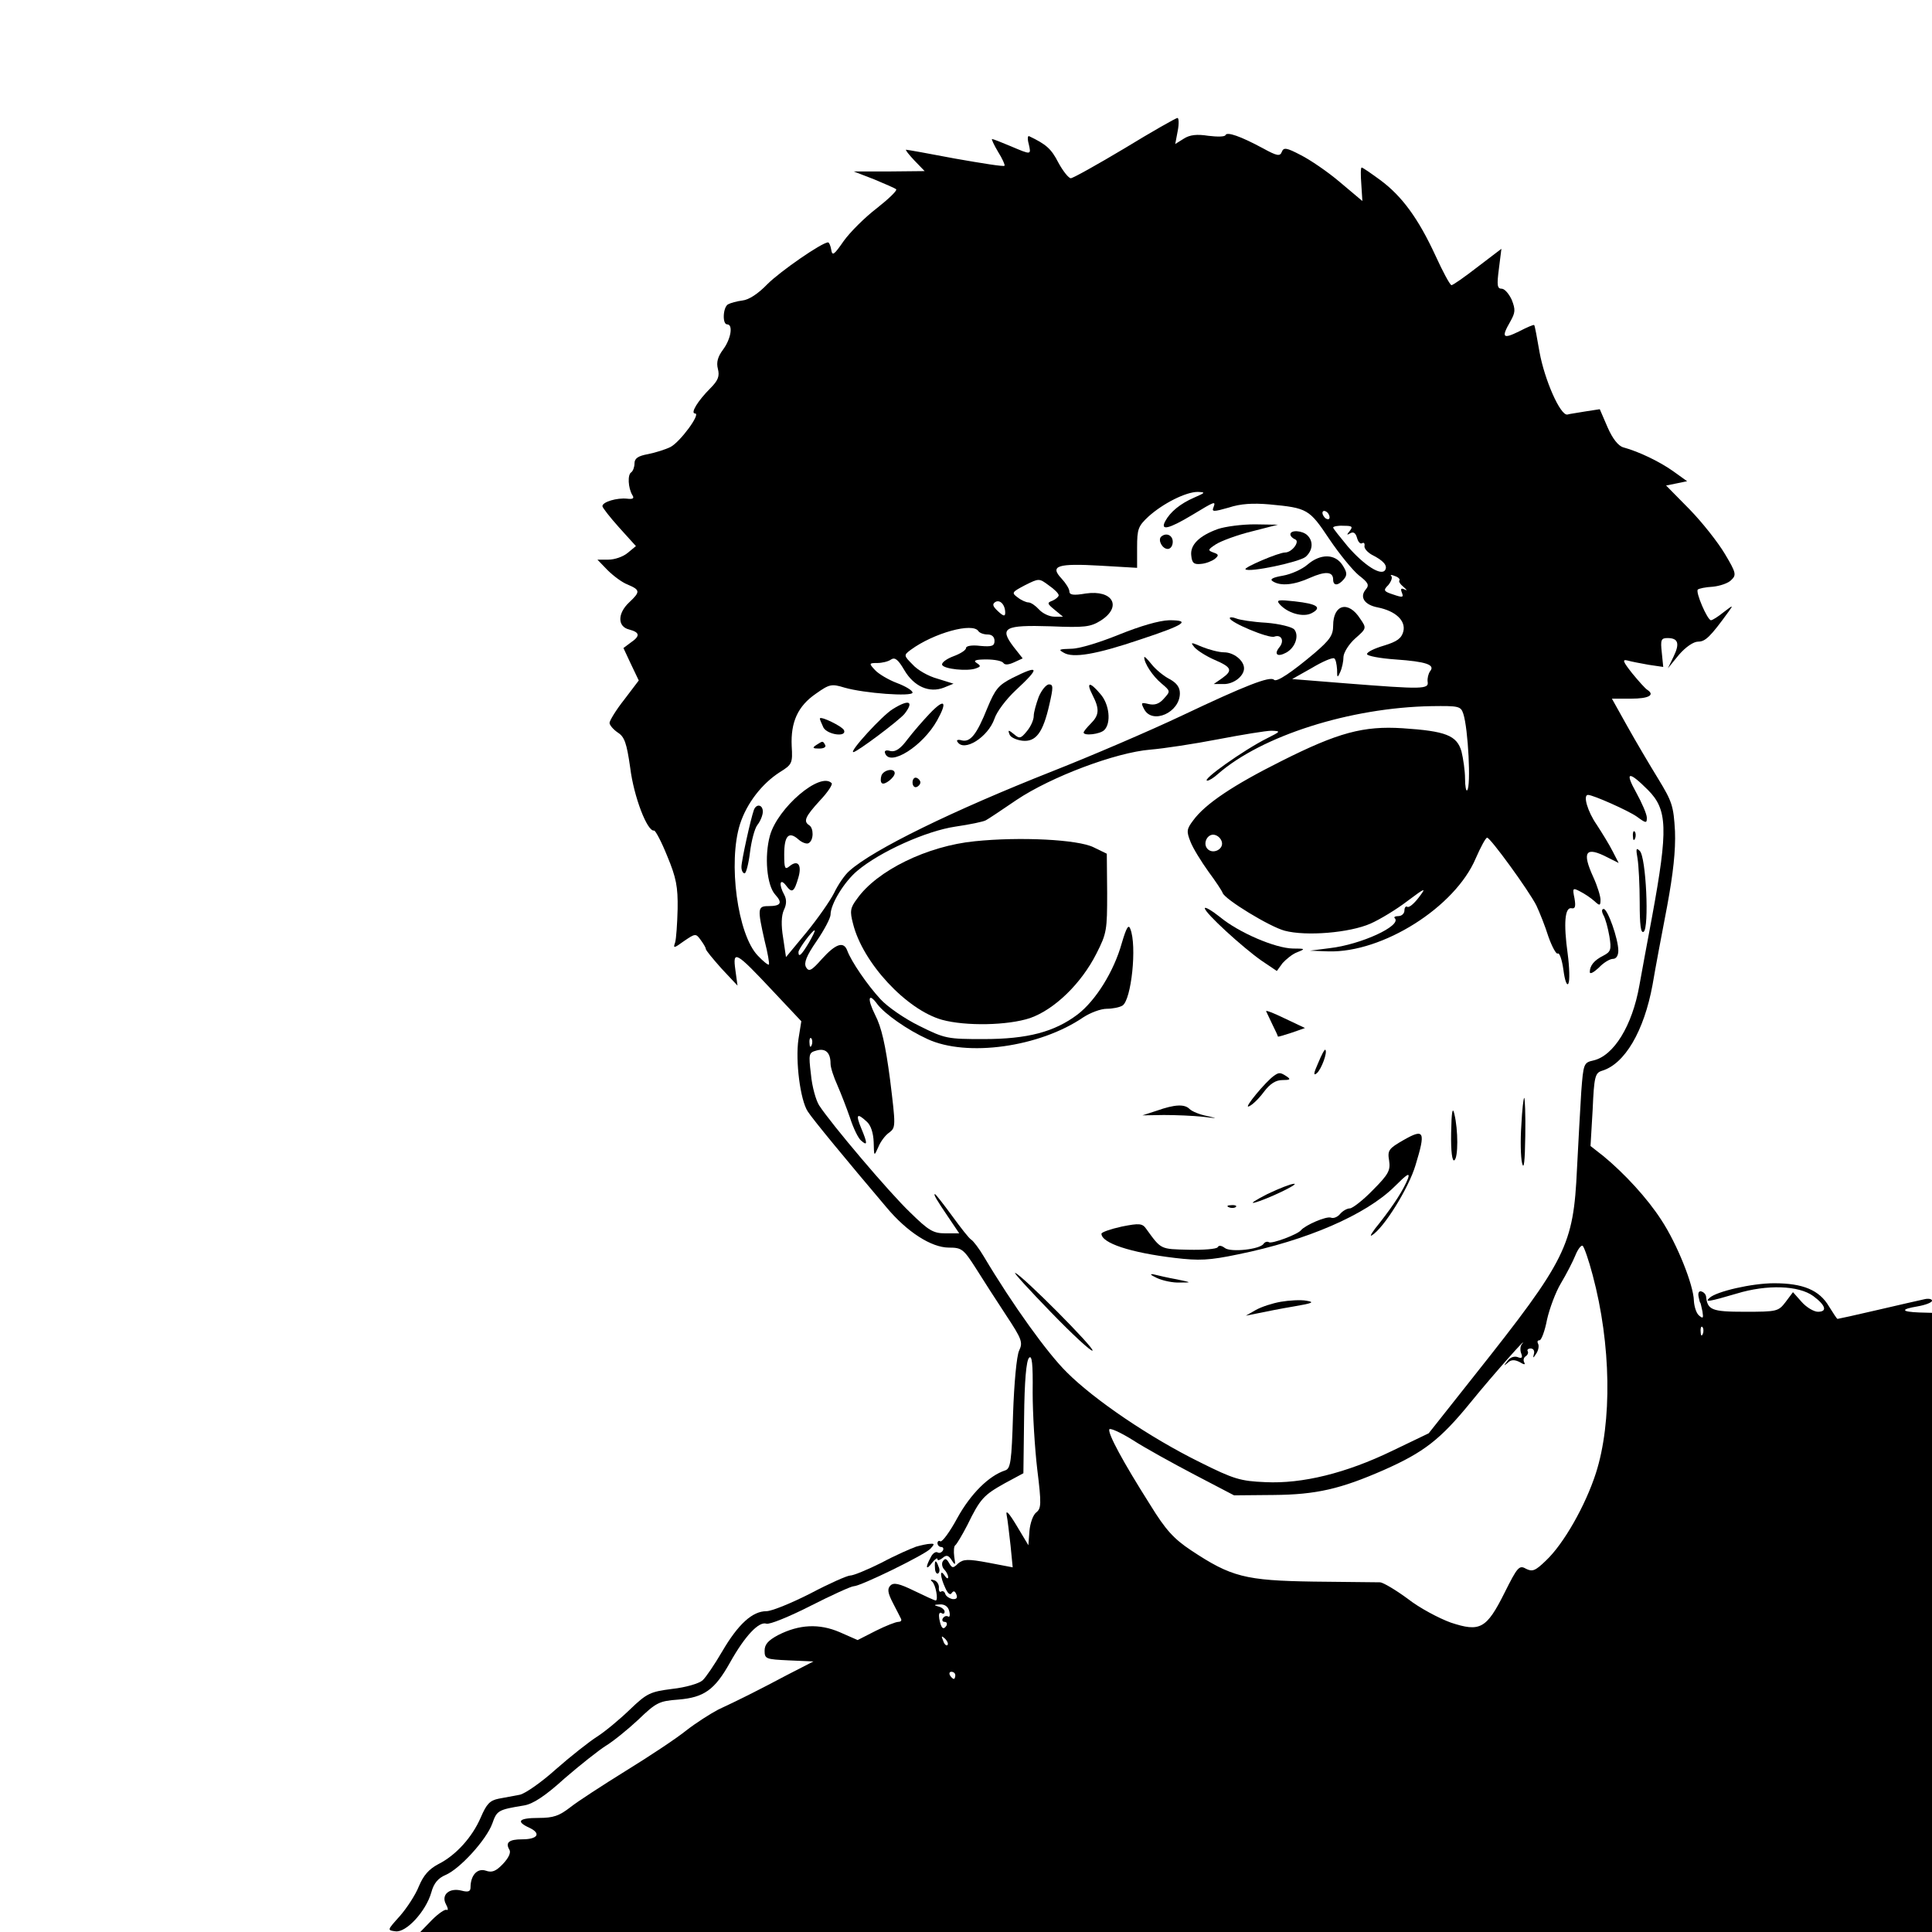
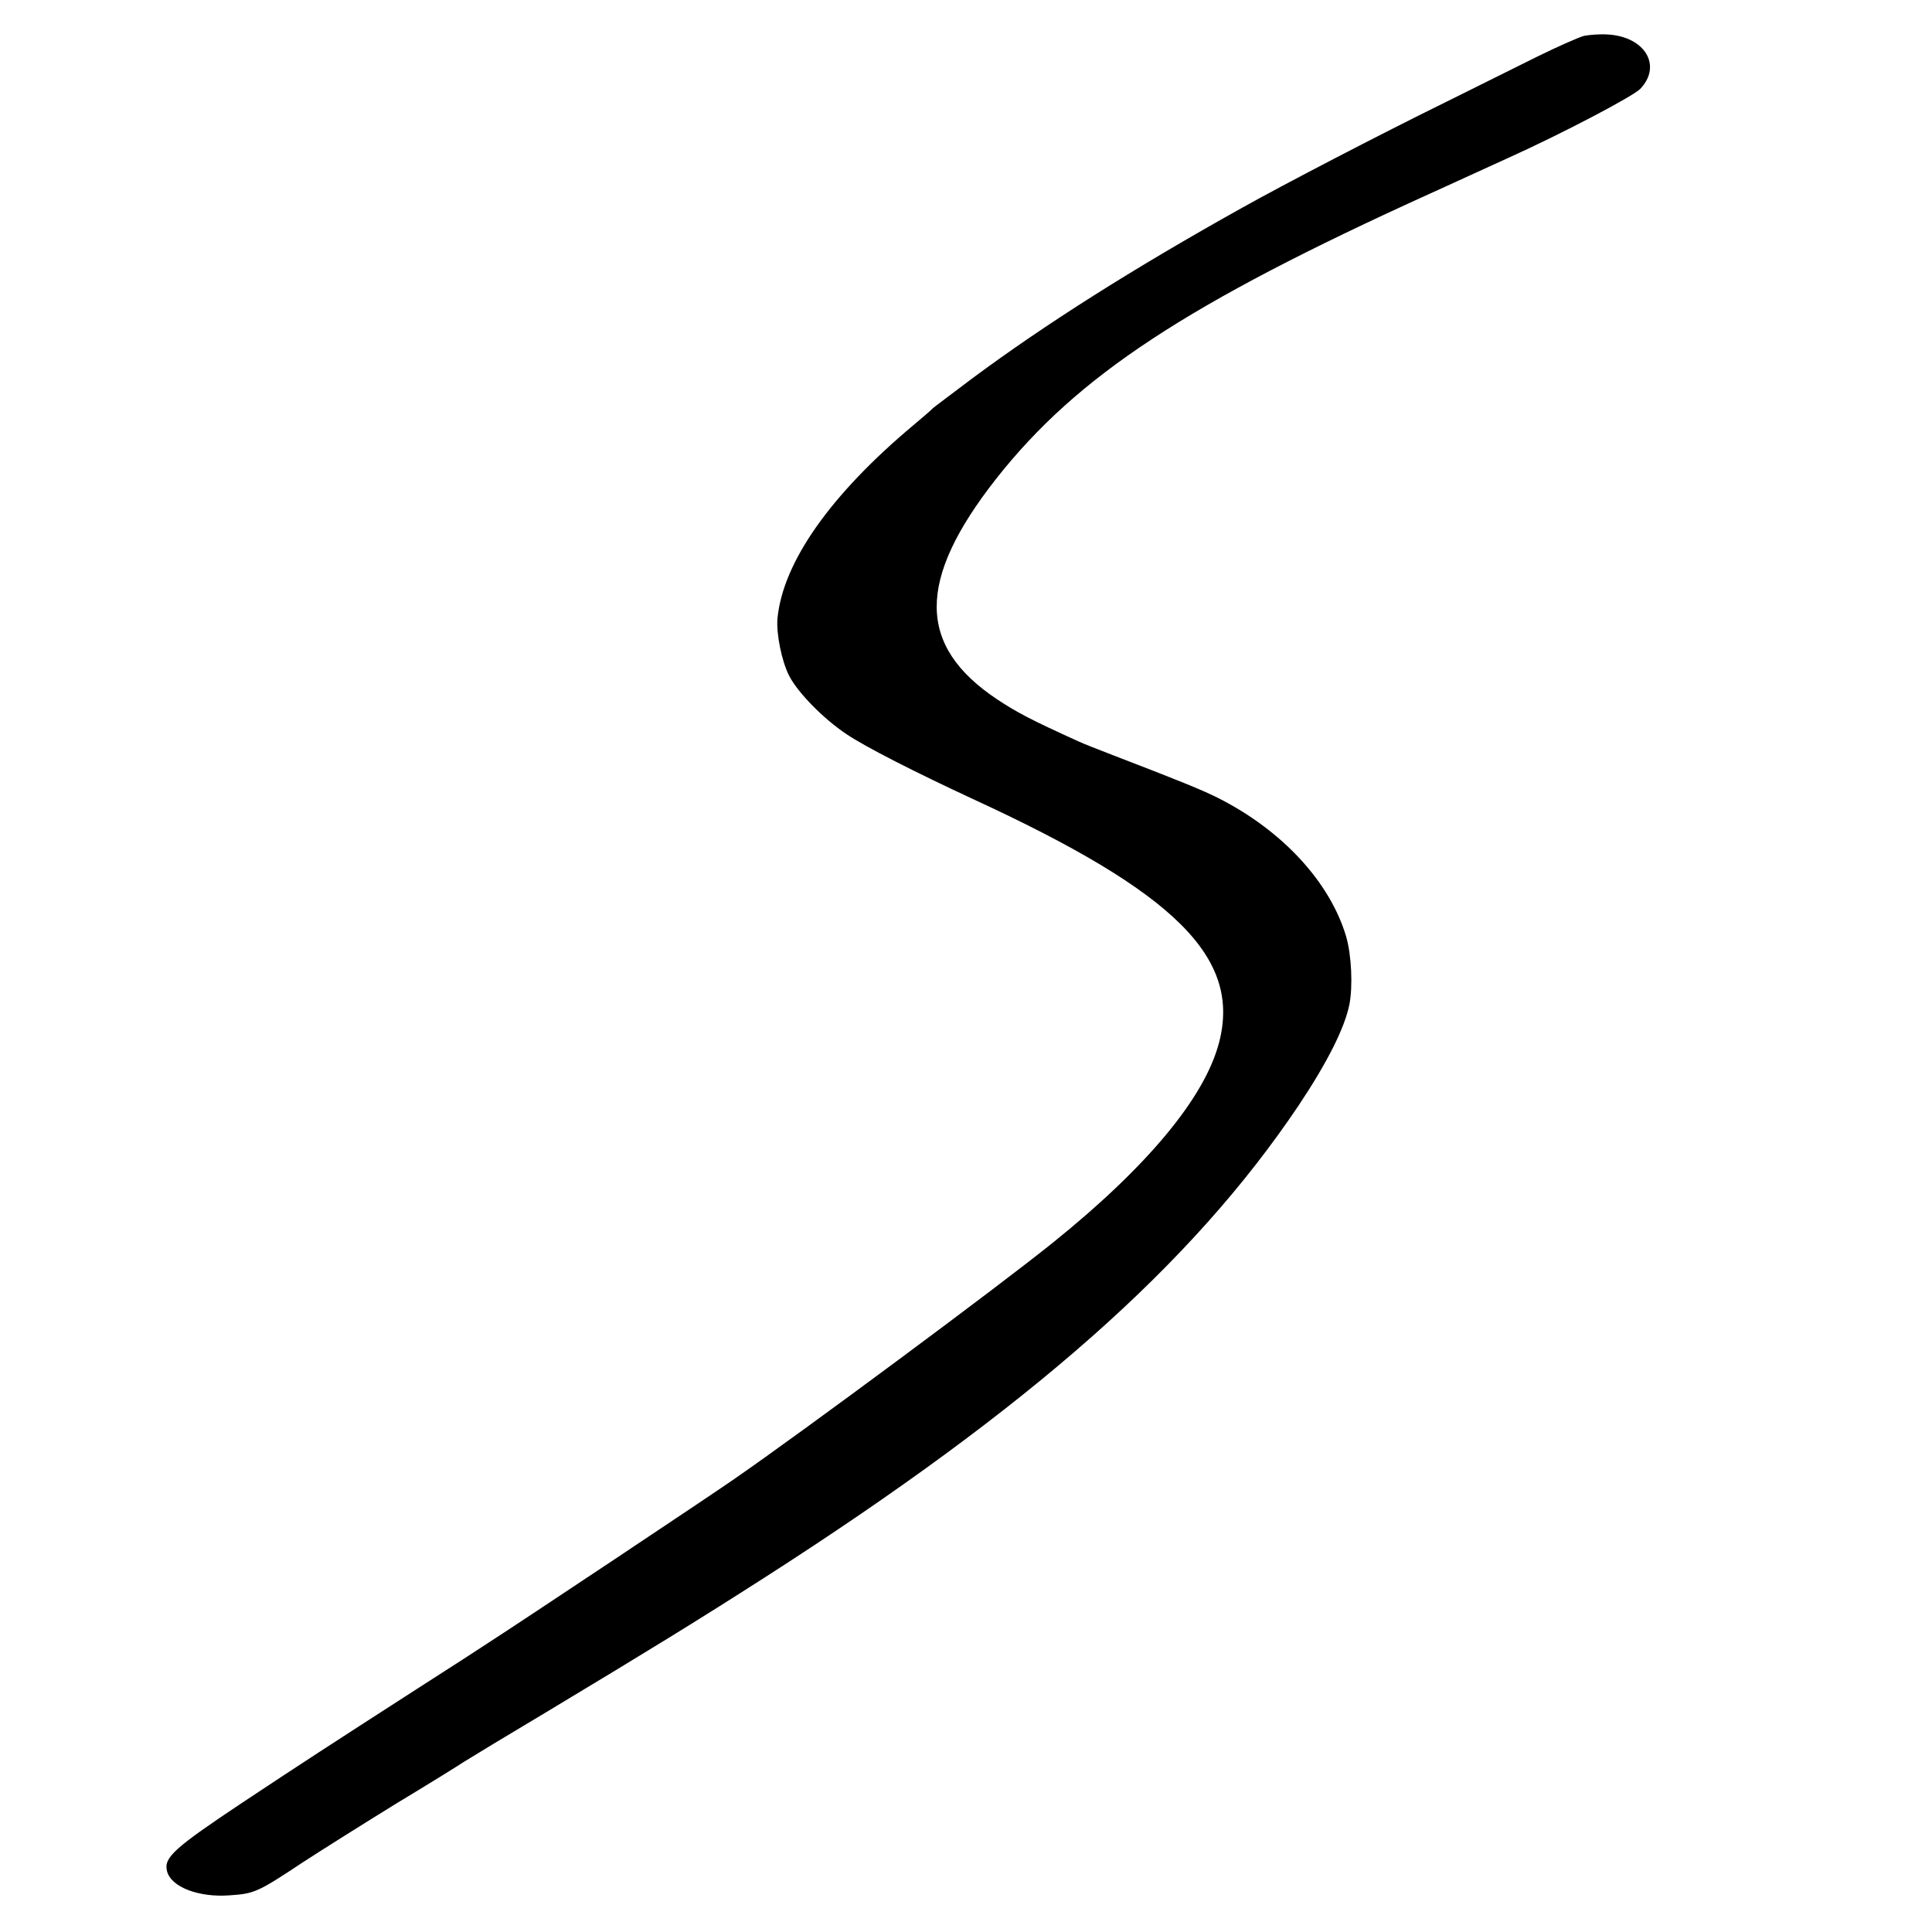
- <svg xmlns="http://www.w3.org/2000/svg" version="1.0" width="542pt" height="542pt" viewBox="0 0 542 542" preserveAspectRatio="xMidYMid meet">
-   <g transform="translate(0,542) scale(0.1,-0.1)" fill="#000000" stroke="none">
-     <path d="M3155 5004 c-77 -46 -145 -84 -151 -84 -6 0 -22 20 -35 44 -20 39 -34 51 -82 74 -4 2 -5 -8 -1 -22 7 -31 8 -31 -51 -6 -26 11 -49 20 -52 20 -2 0 5 -16 17 -36 12 -19 20 -37 18 -39 -2 -3 -64 7 -138 20 -73 14 -135 25 -138 25 -3 0 7 -13 23 -30 l29 -30 -100 -1 -99 0 57 -22 c31 -13 59 -25 62 -28 4 -3 -21 -27 -54 -53 -34 -26 -75 -67 -93 -92 -27 -39 -32 -43 -35 -25 -2 12 -6 21 -9 21 -17 0 -134 -81 -170 -117 -26 -27 -52 -44 -70 -46 -16 -2 -34 -7 -41 -11 -14 -9 -16 -56 -2 -56 17 0 11 -40 -11 -70 -15 -20 -20 -36 -15 -55 5 -20 1 -32 -21 -54 -36 -36 -57 -71 -43 -71 17 0 -42 -80 -69 -94 -14 -7 -43 -16 -63 -20 -28 -5 -38 -12 -38 -26 0 -10 -4 -21 -9 -25 -11 -6 -9 -44 3 -64 6 -9 2 -12 -15 -10 -28 3 -69 -9 -69 -21 0 -4 21 -31 47 -60 l47 -52 -23 -19 c-13 -11 -37 -19 -54 -19 l-31 0 28 -29 c16 -16 41 -35 57 -41 35 -15 36 -20 4 -50 -33 -31 -33 -68 0 -76 30 -8 32 -18 4 -37 l-20 -15 21 -45 22 -46 -41 -54 c-23 -29 -41 -59 -41 -65 0 -6 10 -18 23 -27 19 -12 25 -29 35 -99 10 -81 48 -180 67 -176 4 0 21 -32 37 -72 25 -60 30 -86 29 -148 -1 -41 -4 -84 -7 -94 -6 -17 -4 -17 25 4 31 21 33 22 46 4 8 -11 15 -22 15 -26 0 -4 20 -28 44 -55 l45 -48 -6 44 c-8 57 1 52 105 -59 l80 -85 -8 -50 c-9 -61 5 -171 26 -203 14 -22 109 -137 220 -268 58 -70 127 -114 176 -114 36 0 41 -4 75 -57 20 -32 58 -91 85 -132 45 -68 48 -77 37 -100 -7 -15 -14 -91 -17 -178 -4 -134 -7 -153 -22 -158 -46 -15 -97 -66 -134 -133 -21 -39 -43 -69 -48 -66 -4 3 -8 0 -8 -5 0 -6 5 -11 11 -11 5 0 7 -5 4 -10 -4 -6 -10 -8 -15 -5 -5 3 -14 -3 -19 -14 -16 -29 -13 -38 4 -15 8 10 15 15 15 10 0 -5 6 -3 14 3 11 10 17 8 26 -6 10 -16 11 -14 7 10 -2 15 -1 30 3 32 4 3 19 28 34 57 36 74 46 84 105 117 l52 28 2 156 c1 102 6 160 14 168 8 8 11 -16 10 -97 0 -60 6 -158 13 -217 12 -97 11 -109 -3 -120 -9 -7 -17 -30 -19 -52 l-3 -40 -33 55 c-21 35 -31 46 -28 30 3 -14 7 -52 11 -86 l6 -61 -68 13 c-59 11 -70 10 -85 -2 -14 -14 -17 -14 -26 2 -7 12 -11 13 -17 4 -4 -6 -2 -17 4 -23 6 -6 11 -16 11 -22 0 -5 -5 -3 -10 5 -14 21 -13 -3 2 -35 7 -16 14 -21 18 -14 5 7 9 6 13 -4 4 -10 0 -14 -11 -13 -9 2 -18 8 -20 14 -2 7 -7 10 -12 7 -4 -3 -7 3 -6 12 0 9 -6 18 -14 20 -9 3 -11 1 -5 -4 10 -8 18 -53 10 -53 -3 0 -29 12 -60 27 -43 21 -58 24 -67 15 -9 -9 -8 -20 7 -49 11 -21 21 -41 23 -45 2 -5 -2 -8 -8 -8 -7 0 -35 -11 -63 -25 l-51 -26 -50 22 c-58 25 -114 22 -173 -8 -28 -15 -38 -26 -38 -44 0 -23 4 -24 68 -27 l69 -3 -74 -38 c-83 -44 -135 -70 -193 -97 -21 -11 -62 -37 -89 -58 -27 -22 -104 -73 -169 -113 -66 -41 -137 -87 -157 -103 -31 -24 -47 -30 -89 -30 -56 0 -65 -10 -25 -28 33 -16 22 -32 -21 -32 -37 0 -48 -9 -36 -29 5 -8 -2 -23 -18 -40 -20 -21 -31 -25 -48 -19 -24 8 -43 -13 -43 -47 0 -11 -6 -14 -25 -9 -35 9 -58 -12 -44 -38 6 -11 7 -18 2 -16 -4 3 -23 -10 -41 -28 l-33 -34 2121 0 2120 0 0 868 0 869 -36 1 c-51 2 -53 9 -5 17 23 4 41 11 41 16 0 5 -10 7 -22 4 -13 -3 -72 -16 -131 -30 -60 -14 -110 -25 -112 -25 -2 0 -12 16 -24 35 -27 46 -73 65 -154 65 -62 0 -162 -23 -181 -41 -15 -13 -2 -11 76 12 85 26 174 23 215 -7 35 -26 40 -44 13 -44 -11 0 -32 12 -46 28 l-24 27 -21 -28 c-20 -26 -24 -27 -114 -27 -94 0 -105 5 -109 44 -1 5 -6 11 -13 13 -6 2 -10 -3 -8 -14 2 -10 4 -18 5 -18 1 0 3 -11 6 -24 3 -19 2 -21 -9 -12 -8 6 -14 25 -15 42 -1 44 -47 159 -91 226 -40 62 -103 130 -162 179 l-37 29 6 102 c4 93 7 103 26 109 64 19 118 111 142 241 8 48 27 148 41 221 17 92 24 156 22 210 -4 71 -8 83 -47 147 -24 39 -63 105 -87 148 l-43 77 54 0 c49 0 68 10 45 25 -5 3 -24 24 -42 46 -26 33 -29 40 -13 36 10 -3 37 -8 59 -12 l41 -6 -4 40 c-4 36 -2 41 16 41 30 0 35 -15 17 -52 l-16 -33 31 38 c19 22 41 37 54 37 20 0 34 13 86 85 13 18 12 18 -14 -2 -16 -13 -32 -23 -36 -23 -10 0 -44 79 -37 86 3 3 22 7 42 8 20 2 44 10 52 19 15 14 13 21 -18 73 -19 32 -63 88 -99 125 l-66 67 30 6 29 6 -39 28 c-38 27 -96 55 -140 67 -14 4 -30 24 -44 56 l-22 51 -39 -6 c-22 -4 -46 -7 -52 -9 -20 -3 -64 98 -78 175 -7 40 -13 74 -15 76 -1 2 -20 -6 -43 -18 -45 -22 -50 -17 -24 28 14 25 15 33 4 61 -8 17 -20 31 -28 31 -13 0 -14 10 -8 56 l7 56 -67 -51 c-36 -28 -69 -51 -73 -51 -4 0 -24 37 -45 83 -48 104 -94 167 -155 212 -26 19 -49 35 -52 35 -3 0 -3 -21 -1 -47 l3 -47 -63 53 c-34 29 -84 63 -110 76 -40 21 -48 22 -53 9 -5 -13 -13 -12 -53 10 -63 34 -101 47 -105 37 -2 -5 -23 -5 -48 -2 -32 5 -52 3 -69 -8 l-24 -15 7 37 c4 20 3 37 -1 36 -4 0 -71 -38 -148 -85z m195 -980 c-39 -17 -67 -40 -81 -66 -15 -28 10 -22 75 17 66 40 67 40 60 21 -5 -12 1 -12 43 0 33 11 68 13 114 9 107 -10 112 -13 168 -97 29 -43 66 -88 83 -102 26 -20 30 -27 20 -39 -19 -22 -4 -44 33 -51 50 -10 79 -37 72 -67 -5 -20 -18 -29 -54 -40 -27 -8 -48 -18 -48 -24 0 -5 36 -12 80 -15 86 -6 112 -15 97 -33 -5 -7 -8 -20 -7 -29 4 -22 -13 -22 -230 -5 l-150 12 55 31 c30 18 58 30 63 27 4 -2 7 -16 8 -31 0 -24 1 -25 9 -7 5 11 9 30 9 43 1 12 15 35 33 51 32 28 32 29 14 55 -33 52 -76 41 -76 -19 0 -27 -9 -40 -52 -77 -64 -54 -107 -83 -114 -75 -11 11 -82 -17 -255 -99 -97 -46 -261 -116 -365 -157 -281 -111 -504 -220 -571 -280 -13 -11 -32 -39 -43 -62 -11 -22 -46 -72 -77 -110 l-58 -70 -8 54 c-6 36 -5 62 2 78 8 16 8 30 1 43 -16 29 -12 48 5 26 17 -23 23 -19 35 23 10 35 -2 50 -25 31 -13 -11 -15 -6 -15 33 0 53 13 66 40 42 10 -9 24 -14 29 -10 14 8 14 42 1 50 -17 11 -11 24 30 69 22 23 37 46 33 49 -32 33 -151 -69 -173 -147 -16 -58 -9 -140 15 -166 21 -23 16 -32 -20 -32 -30 0 -30 -8 -10 -97 9 -35 14 -65 12 -67 -2 -2 -16 9 -31 25 -57 59 -84 262 -50 369 19 59 62 114 112 146 34 21 36 25 33 73 -3 67 17 112 68 147 38 27 44 28 80 17 55 -16 191 -26 191 -14 0 6 -20 18 -44 27 -24 9 -52 26 -61 36 -18 19 -17 20 6 20 13 0 31 4 39 10 11 7 20 -1 37 -30 27 -46 70 -65 111 -49 l27 11 -45 14 c-26 7 -57 25 -70 40 -25 25 -25 26 -5 41 64 47 175 78 190 52 4 -5 15 -9 26 -9 12 0 19 -7 19 -18 0 -14 -7 -17 -40 -14 -23 3 -40 0 -40 -6 0 -6 -16 -16 -35 -23 -19 -7 -34 -18 -32 -24 4 -12 72 -19 95 -10 14 5 14 7 2 15 -11 7 -3 10 27 10 23 0 44 -4 48 -10 4 -6 15 -5 30 2 l24 11 -26 33 c-40 53 -25 61 104 57 96 -4 112 -2 141 16 61 39 34 87 -42 76 -35 -6 -46 -4 -46 6 0 7 -10 23 -22 36 -34 36 -11 43 110 36 l102 -6 0 57 c0 52 3 60 32 87 41 37 105 69 138 69 23 -1 22 -2 -10 -16z m380 -55 c0 -6 -4 -7 -10 -4 -5 3 -10 11 -10 16 0 6 5 7 10 4 6 -3 10 -11 10 -16z m57 -38 c-10 -12 -9 -13 1 -7 9 5 15 1 19 -13 3 -11 9 -18 14 -15 5 3 8 0 7 -7 -2 -7 8 -18 20 -25 34 -17 45 -31 38 -43 -11 -18 -59 13 -105 66 -22 27 -41 50 -41 53 0 3 13 6 29 5 24 0 27 -2 18 -14z m139 -139 c-3 -3 2 -11 12 -19 9 -8 11 -11 3 -7 -10 5 -13 3 -8 -9 5 -13 2 -14 -24 -5 -28 9 -29 12 -14 27 8 10 12 21 8 25 -4 4 1 4 10 0 10 -3 15 -9 13 -12z m-956 -42 c0 -4 -8 -11 -17 -15 -16 -6 -16 -8 6 -26 l23 -19 -24 0 c-14 0 -33 9 -43 20 -10 11 -23 20 -30 20 -6 0 -20 6 -30 14 -18 13 -16 15 20 34 40 20 40 20 67 0 16 -11 28 -23 28 -28z m-150 -49 c0 -11 -5 -10 -20 4 -15 14 -17 20 -8 26 13 8 28 -7 28 -30z m1285 -283 c14 -42 22 -204 11 -215 -3 -4 -6 11 -6 33 0 21 -5 56 -10 76 -13 45 -44 57 -165 65 -110 7 -181 -12 -340 -92 -134 -67 -214 -120 -248 -167 -18 -24 -19 -30 -7 -60 7 -18 30 -55 50 -83 20 -27 38 -54 40 -60 6 -18 132 -95 174 -106 60 -16 182 -6 241 20 27 12 73 40 103 63 52 39 54 39 32 10 -13 -17 -27 -29 -32 -26 -4 3 -8 -2 -8 -10 0 -9 -8 -16 -17 -16 -9 0 -14 -3 -10 -6 20 -21 -95 -74 -183 -84 l-55 -7 52 -2 c152 -4 355 124 413 261 14 32 28 58 32 58 9 0 116 -147 138 -190 9 -19 25 -59 34 -88 10 -28 22 -50 26 -47 5 3 12 -17 16 -46 4 -31 10 -46 14 -38 4 8 3 45 -2 83 -12 86 -8 132 11 128 10 -2 12 5 8 28 -6 29 -5 30 16 19 12 -6 30 -18 40 -27 15 -14 17 -13 17 4 0 10 -9 39 -20 63 -33 72 -22 88 41 55 l30 -15 -17 33 c-9 18 -30 52 -45 75 -25 36 -39 83 -24 83 14 0 113 -44 137 -61 26 -19 28 -19 28 -3 0 10 -14 42 -30 71 -33 59 -21 61 33 7 55 -55 57 -109 12 -354 -14 -74 -30 -162 -36 -195 -20 -113 -72 -197 -129 -210 -27 -6 -28 -9 -34 -88 -3 -45 -8 -143 -12 -217 -10 -214 -29 -253 -287 -578 l-129 -163 -102 -49 c-130 -63 -253 -93 -356 -88 -70 3 -88 8 -184 56 -140 69 -296 175 -373 252 -54 53 -152 189 -233 325 -13 22 -29 43 -35 47 -6 3 -30 34 -54 67 -25 34 -46 61 -48 61 -5 0 3 -14 39 -67 l29 -43 -39 0 c-34 0 -47 8 -98 58 -59 56 -223 250 -256 301 -9 14 -20 53 -23 87 -7 58 -6 61 16 67 25 7 39 -6 39 -37 0 -11 9 -38 19 -60 10 -23 26 -64 36 -93 9 -28 23 -57 31 -63 18 -16 18 -8 0 35 -16 39 -12 44 16 18 11 -10 18 -31 19 -57 1 -41 1 -41 13 -14 6 15 20 34 31 41 18 14 18 18 2 148 -13 99 -24 147 -42 182 -23 46 -19 65 7 29 21 -27 83 -71 140 -97 110 -51 314 -23 437 61 20 13 49 24 66 24 16 0 36 4 44 9 25 16 41 168 22 215 -5 14 -11 4 -24 -40 -22 -79 -73 -161 -124 -200 -65 -49 -140 -69 -264 -69 -101 0 -108 1 -180 37 -41 20 -90 54 -109 75 -37 40 -82 106 -93 136 -10 27 -32 20 -71 -23 -30 -34 -37 -37 -45 -23 -6 12 1 31 30 73 22 32 39 65 39 74 0 30 39 93 75 123 64 54 194 112 275 124 41 6 80 14 86 18 6 3 45 29 86 57 97 65 278 133 375 141 37 3 123 16 190 29 68 13 135 24 150 24 27 -1 26 -2 -12 -21 -66 -33 -187 -119 -168 -119 5 0 18 8 29 18 123 108 372 187 600 191 76 1 82 0 89 -21z m-677 -361 c4 -20 -25 -34 -40 -19 -15 15 -1 44 19 40 10 -2 19 -11 21 -21z m-1159 -282 c-21 -35 -29 -42 -29 -26 0 9 39 61 45 61 3 0 -5 -16 -16 -35z m8 -287 c-3 -8 -6 -5 -6 6 -1 11 2 17 5 13 3 -3 4 -12 1 -19z m2191 -645 c52 -194 55 -413 9 -556 -29 -90 -90 -198 -140 -245 -30 -29 -38 -32 -56 -23 -19 11 -24 5 -60 -67 -51 -102 -69 -111 -151 -84 -33 12 -88 41 -121 67 -34 25 -68 45 -77 46 -10 0 -93 1 -187 2 -192 3 -231 13 -344 88 -48 32 -71 57 -114 127 -78 123 -119 200 -115 212 1 5 31 -8 66 -30 34 -22 112 -65 173 -97 l111 -58 111 1 c120 1 188 17 309 70 113 50 159 86 243 189 64 79 172 200 143 162 -3 -5 -4 -16 0 -25 4 -11 1 -14 -11 -9 -9 3 -21 -1 -28 -11 -11 -14 -11 -15 1 -5 9 9 19 9 33 2 13 -8 17 -8 13 -1 -3 6 -2 13 4 17 6 4 8 10 6 14 -3 4 1 8 8 8 8 0 12 -7 9 -16 -3 -12 -2 -12 7 2 6 9 8 22 5 27 -3 6 -2 10 4 10 5 0 15 26 21 58 7 31 24 77 39 102 15 25 33 60 40 77 7 18 17 31 21 28 4 -3 17 -40 28 -82z m309 -165 c-3 -8 -6 -5 -6 6 -1 11 2 17 5 13 3 -3 4 -12 1 -19z m-2114 -778 c3 -11 1 -18 -3 -15 -5 3 -11 1 -15 -5 -3 -5 -1 -10 5 -10 6 0 8 -5 5 -11 -9 -13 -15 -7 -20 20 -2 12 0 19 6 16 5 -4 9 -2 9 4 0 5 -8 12 -17 14 -14 4 -14 5 3 6 14 1 24 -6 27 -19z m-5 -95 c-3 -3 -9 2 -12 12 -6 14 -5 15 5 6 7 -7 10 -15 7 -18z m22 -85 c0 -5 -2 -10 -4 -10 -3 0 -8 5 -11 10 -3 6 -1 10 4 10 6 0 11 -4 11 -10z" />
-     <path d="M3417 3936 c-53 -19 -79 -45 -75 -75 2 -21 8 -25 27 -23 14 1 31 8 39 14 12 10 11 13 -4 18 -16 6 -16 8 7 23 14 9 59 26 100 36 l74 19 -65 1 c-36 0 -82 -6 -103 -13z" />
-     <path d="M3620 3921 c0 -5 6 -11 13 -14 15 -5 -8 -37 -28 -37 -18 0 -116 -42 -111 -47 9 -10 151 20 169 35 20 18 22 43 5 60 -14 14 -48 16 -48 3z" />
-     <path d="M3257 3914 c-9 -10 4 -34 19 -34 8 0 14 9 14 20 0 19 -19 27 -33 14z" />
-     <path d="M3668 3836 c-15 -13 -46 -27 -69 -31 -29 -5 -38 -10 -28 -16 22 -14 60 -10 104 10 43 19 65 18 65 -5 0 -18 14 -18 30 1 10 12 9 20 -4 40 -21 32 -62 32 -98 1z" />
-     <path d="M3589 3726 c22 -26 67 -39 91 -26 30 16 15 26 -48 33 -45 5 -52 4 -43 -7z" />
-     <path d="M3450 3686 c0 -12 110 -58 125 -52 20 7 29 -12 14 -30 -16 -20 -5 -28 19 -15 26 14 37 48 23 65 -6 7 -41 16 -79 19 -37 2 -75 8 -84 12 -10 4 -18 4 -18 1z" />
-     <path d="M3140 3640 c-54 -22 -112 -40 -135 -40 -34 -1 -37 -2 -21 -11 26 -16 91 -5 215 37 124 41 144 54 81 54 -29 -1 -80 -16 -140 -40z" />
-     <path d="M3351 3604 c8 -9 33 -25 56 -35 49 -21 52 -30 21 -52 l-23 -16 27 0 c28 -1 58 22 58 44 0 22 -29 45 -56 45 -14 0 -41 7 -61 15 -33 14 -34 14 -22 -1z" />
-     <path d="M3210 3576 c0 -17 24 -53 48 -73 26 -22 26 -22 7 -43 -13 -15 -26 -19 -43 -15 -21 5 -22 4 -12 -15 23 -43 100 -9 100 45 0 17 -9 29 -29 40 -16 8 -39 27 -50 41 -12 15 -21 24 -21 20z" />
-     <path d="M2840 3518 c-39 -20 -48 -31 -70 -84 -30 -75 -48 -97 -72 -91 -10 3 -16 1 -12 -4 18 -30 86 13 104 65 6 19 33 55 60 80 69 64 66 72 -10 34z" />
-     <path d="M2914 3465 c-7 -19 -14 -43 -14 -54 0 -10 -8 -29 -19 -42 -17 -21 -21 -22 -36 -9 -16 13 -18 13 -13 0 2 -8 19 -16 36 -18 38 -4 58 22 76 102 11 48 11 56 -1 56 -8 0 -21 -16 -29 -35z" />
-     <path d="M3065 3470 c20 -39 19 -56 -5 -80 -11 -11 -20 -22 -20 -25 0 -10 46 -5 58 7 20 20 14 73 -11 101 -30 36 -41 34 -22 -3z" />
-     <path d="M2505 3431 c-29 -17 -124 -121 -111 -121 10 0 130 90 144 108 27 35 12 41 -33 13z" />
-     <path d="M2608 3418 c-18 -19 -46 -51 -62 -72 -20 -27 -34 -36 -48 -33 -12 4 -18 1 -15 -6 13 -39 106 20 146 92 30 54 21 63 -21 19z" />
-     <path d="M2300 3404 c0 -3 5 -14 10 -25 11 -20 65 -28 58 -8 -4 11 -68 42 -68 33z" />
-     <path d="M2290 3330 c-12 -8 -10 -10 8 -10 13 0 20 4 17 10 -7 12 -6 12 -25 0z" />
-     <path d="M2473 3245 c-3 -9 -3 -19 1 -22 7 -7 36 16 36 28 0 15 -30 10 -37 -6z" />
-     <path d="M2560 3225 c0 -9 5 -15 11 -13 6 2 11 8 11 13 0 5 -5 11 -11 13 -6 2 -11 -4 -11 -13z" />
-     <path d="M2115 3148 c-9 -25 -35 -143 -35 -160 0 -10 4 -18 9 -18 4 0 11 26 15 59 4 32 13 67 21 77 8 10 15 27 15 37 0 20 -18 23 -25 5z" />
-     <path d="M4581 3074 c0 -11 3 -14 6 -6 3 7 2 16 -1 19 -3 4 -6 -2 -5 -13z" />
-     <path d="M2735 3060 c-133 -13 -275 -82 -331 -162 -19 -25 -20 -35 -11 -69 27 -110 150 -242 250 -270 66 -18 184 -16 247 5 68 24 143 96 186 181 29 57 30 66 30 170 l-1 110 -37 18 c-44 22 -207 30 -333 17z" />
-     <path d="M4594 3011 c3 -18 6 -74 6 -123 0 -63 3 -87 11 -82 16 10 7 211 -11 227 -10 10 -11 6 -6 -22z" />
-     <path d="M3380 2872 c0 -13 105 -109 159 -147 l43 -29 16 22 c10 11 28 26 42 31 23 9 22 10 -13 10 -50 1 -152 45 -204 88 -24 19 -43 30 -43 25z" />
-     <path d="M4498 2853 c6 -10 13 -37 17 -60 6 -37 4 -43 -17 -54 -26 -13 -38 -28 -38 -46 0 -7 11 -1 25 12 13 14 31 25 40 25 9 0 15 9 15 23 0 33 -30 117 -41 117 -6 0 -6 -7 -1 -17z" />
-     <path d="M3552 2583 c2 -4 10 -21 18 -38 8 -16 15 -31 15 -33 1 -1 18 4 39 11 l37 13 -57 27 c-31 15 -54 24 -52 20z" />
-     <path d="M3698 2438 c-13 -29 -14 -37 -4 -29 13 11 31 60 24 66 -2 2 -11 -15 -20 -37z" />
-     <path d="M3574 2402 c-23 -16 -86 -92 -71 -86 9 3 28 21 42 40 18 24 34 34 53 34 21 0 24 2 12 10 -18 12 -22 12 -36 2z" />
-     <path d="M4268 2264 c-3 -42 -2 -90 2 -107 5 -21 8 4 9 76 1 59 -1 107 -3 107 -2 0 -6 -34 -8 -76z" />
-     <path d="M3245 2304 l-40 -13 60 1 c33 0 83 -2 110 -5 41 -5 43 -5 12 2 -21 4 -43 13 -50 20 -14 14 -41 13 -92 -5z" />
-     <path d="M4071 2242 c-1 -53 3 -81 9 -77 11 7 11 85 0 130 -5 22 -8 6 -9 -53z" />
-     <path d="M3938 2222 c-42 -24 -46 -29 -41 -58 4 -27 -1 -38 -46 -83 -27 -28 -57 -51 -64 -51 -8 0 -20 -7 -27 -15 -7 -9 -19 -14 -26 -11 -13 5 -72 -21 -84 -35 -9 -12 -82 -39 -90 -34 -5 3 -11 1 -15 -4 -9 -16 -93 -25 -109 -12 -9 7 -17 8 -20 2 -3 -5 -40 -8 -82 -7 -79 2 -76 0 -118 58 -11 16 -19 17 -69 7 -32 -7 -57 -16 -57 -20 0 -26 80 -53 206 -68 68 -8 96 -7 177 10 193 39 359 111 439 190 35 35 44 41 38 23 -13 -32 -37 -70 -79 -124 -20 -24 -30 -40 -23 -36 34 20 104 133 123 197 29 95 25 104 -33 71z" />
-     <path d="M3555 2070 c-33 -17 -49 -27 -36 -24 35 9 129 54 111 53 -8 0 -42 -13 -75 -29z" />
-     <path d="M3448 2033 c7 -3 16 -2 19 1 4 3 -2 6 -13 5 -11 0 -14 -3 -6 -6z" />
-     <path d="M2948 1739 c61 -63 113 -111 117 -108 6 7 -197 211 -217 218 -6 2 39 -47 100 -110z" />
-     <path d="M3245 1835 c17 -8 46 -14 65 -13 34 0 34 0 -9 9 -23 4 -53 11 -65 14 -12 2 -8 -2 9 -10z" />
-     <path d="M3593 1768 c-23 -4 -54 -14 -70 -23 l-28 -16 35 7 c19 4 64 13 100 19 53 9 59 12 35 16 -16 3 -49 1 -72 -3z" />
-     <path d="M2570 1081 c-14 -5 -58 -24 -97 -45 -40 -20 -79 -36 -88 -36 -8 0 -58 -22 -111 -50 -53 -27 -109 -50 -124 -50 -39 0 -79 -36 -124 -113 -21 -36 -46 -73 -55 -81 -10 -9 -48 -20 -85 -24 -62 -8 -71 -12 -119 -58 -29 -28 -70 -62 -92 -76 -22 -14 -74 -55 -115 -91 -41 -37 -87 -69 -102 -72 -16 -3 -42 -8 -59 -11 -25 -5 -34 -15 -50 -52 -24 -56 -70 -107 -120 -132 -26 -14 -41 -31 -54 -62 -9 -23 -33 -60 -53 -83 -36 -40 -36 -40 -13 -43 30 -5 86 56 101 109 7 26 19 40 40 49 40 17 114 98 131 144 13 37 16 39 89 51 25 4 59 26 114 76 44 38 96 79 115 91 20 12 61 45 91 73 51 49 59 53 113 57 72 6 102 27 145 104 42 75 81 116 102 109 9 -3 65 20 124 50 59 30 114 55 121 55 19 0 197 87 215 105 12 13 12 15 0 14 -8 0 -26 -4 -40 -8z" />
-     <path d="M2623 1021 c0 -11 5 -18 9 -15 4 3 5 11 1 19 -7 21 -12 19 -10 -4z" />
+ <svg xmlns="http://www.w3.org/2000/svg" version="1.0" width="700pt" height="700pt" viewBox="0 0 700 700" preserveAspectRatio="xMidYMid meet">
+   <g transform="translate(0,700) scale(0.1,-0.1)" fill="#000000" stroke="none">
+     <path d="M5739 6870 c-19 -5 -93 -38 -165 -73 -71 -35 -221 -110 -334 -166 -252 -124 -588 -299 -740 -384 -396 -221 -715 -423 -980 -620 -74 -56 -137 -103 -140 -106 -3 -4 -34 -31 -70 -61 -302 -253 -473 -497 -493 -700 -5 -55 15 -155 42 -208 31 -61 124 -156 208 -212 68 -46 249 -138 458 -235 734 -338 972 -574 892 -882 -52 -200 -260 -450 -603 -726 -196 -158 -901 -681 -1154 -856 -92 -64 -757 -507 -895 -596 -27 -18 -135 -88 -240 -155 -360 -232 -411 -265 -648 -422 -246 -164 -284 -198 -272 -247 14 -58 115 -97 229 -88 88 6 101 12 261 118 72 47 225 143 340 214 116 70 226 138 245 151 19 12 154 94 300 181 384 231 548 332 790 487 965 619 1549 1135 1936 1712 104 156 166 280 183 364 13 66 8 180 -12 248 -59 197 -232 384 -464 501 -58 29 -134 60 -381 155 -52 20 -108 42 -125 50 -172 78 -223 105 -294 152 -291 194 -292 432 -4 799 294 373 689 633 1571 1033 25 11 81 37 125 57 44 20 116 53 160 73 193 87 452 223 478 250 80 84 17 189 -117 197 -28 2 -67 -1 -87 -5z" />
  </g>
</svg>
